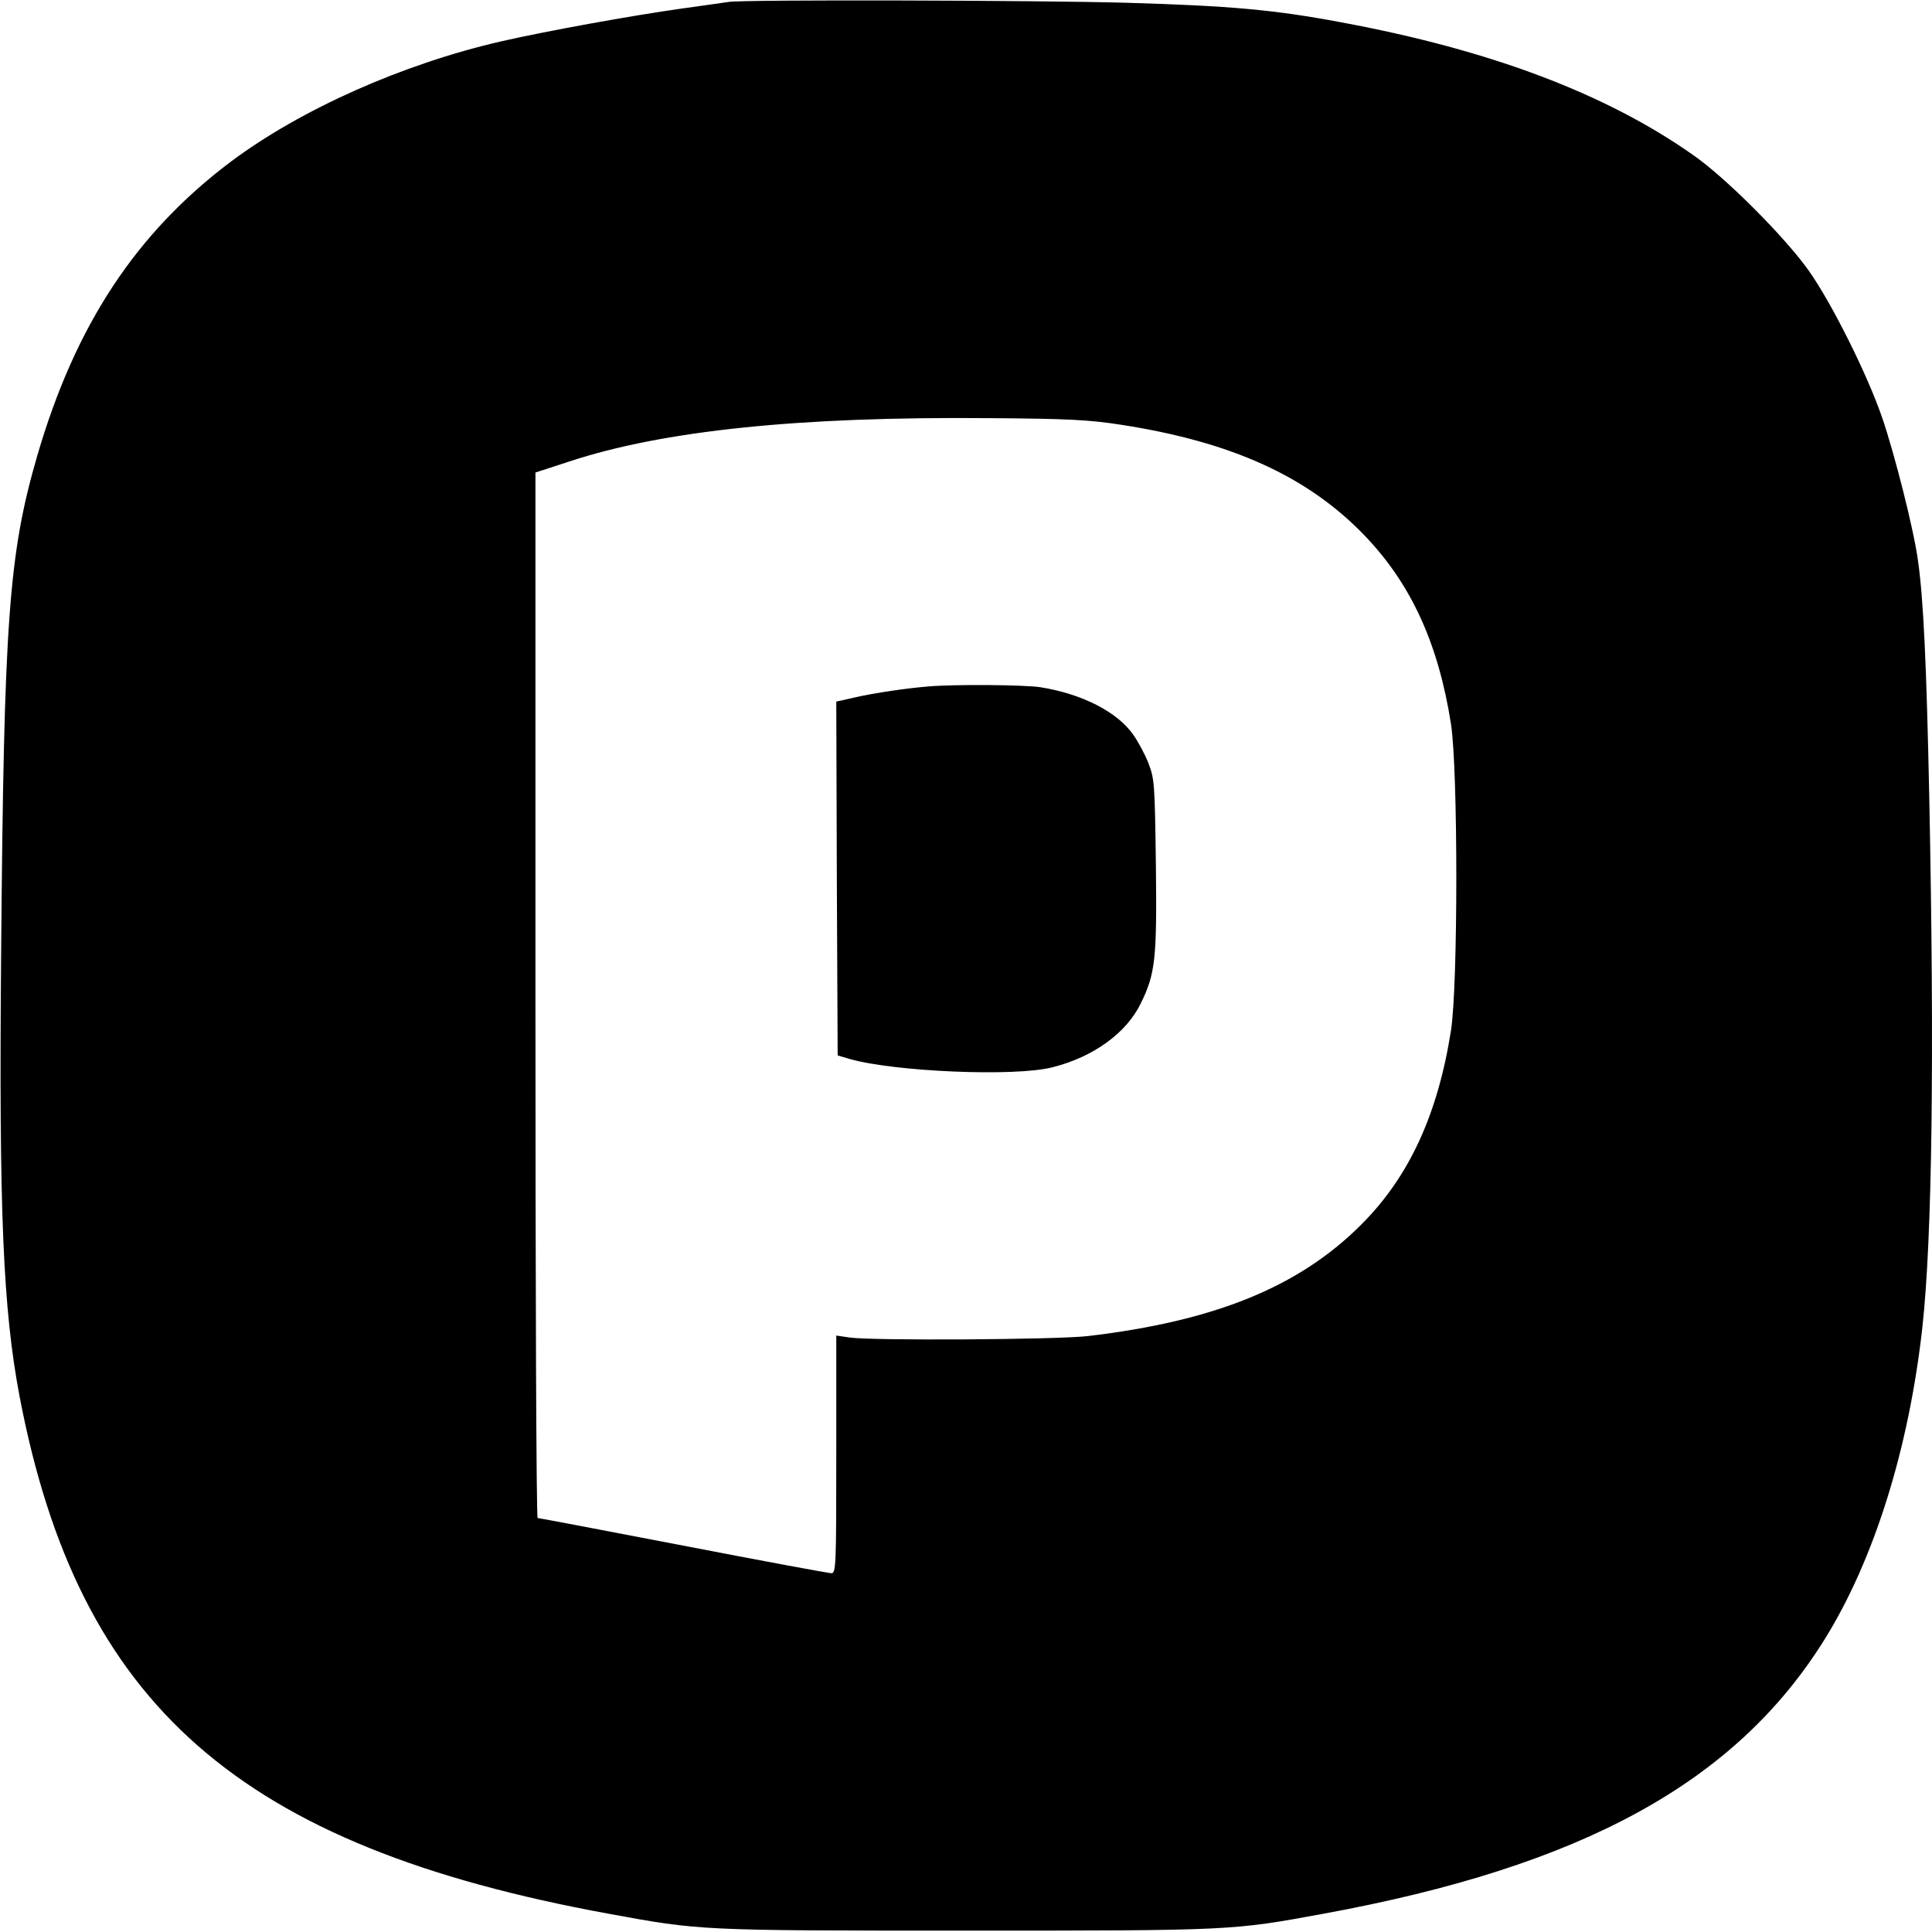
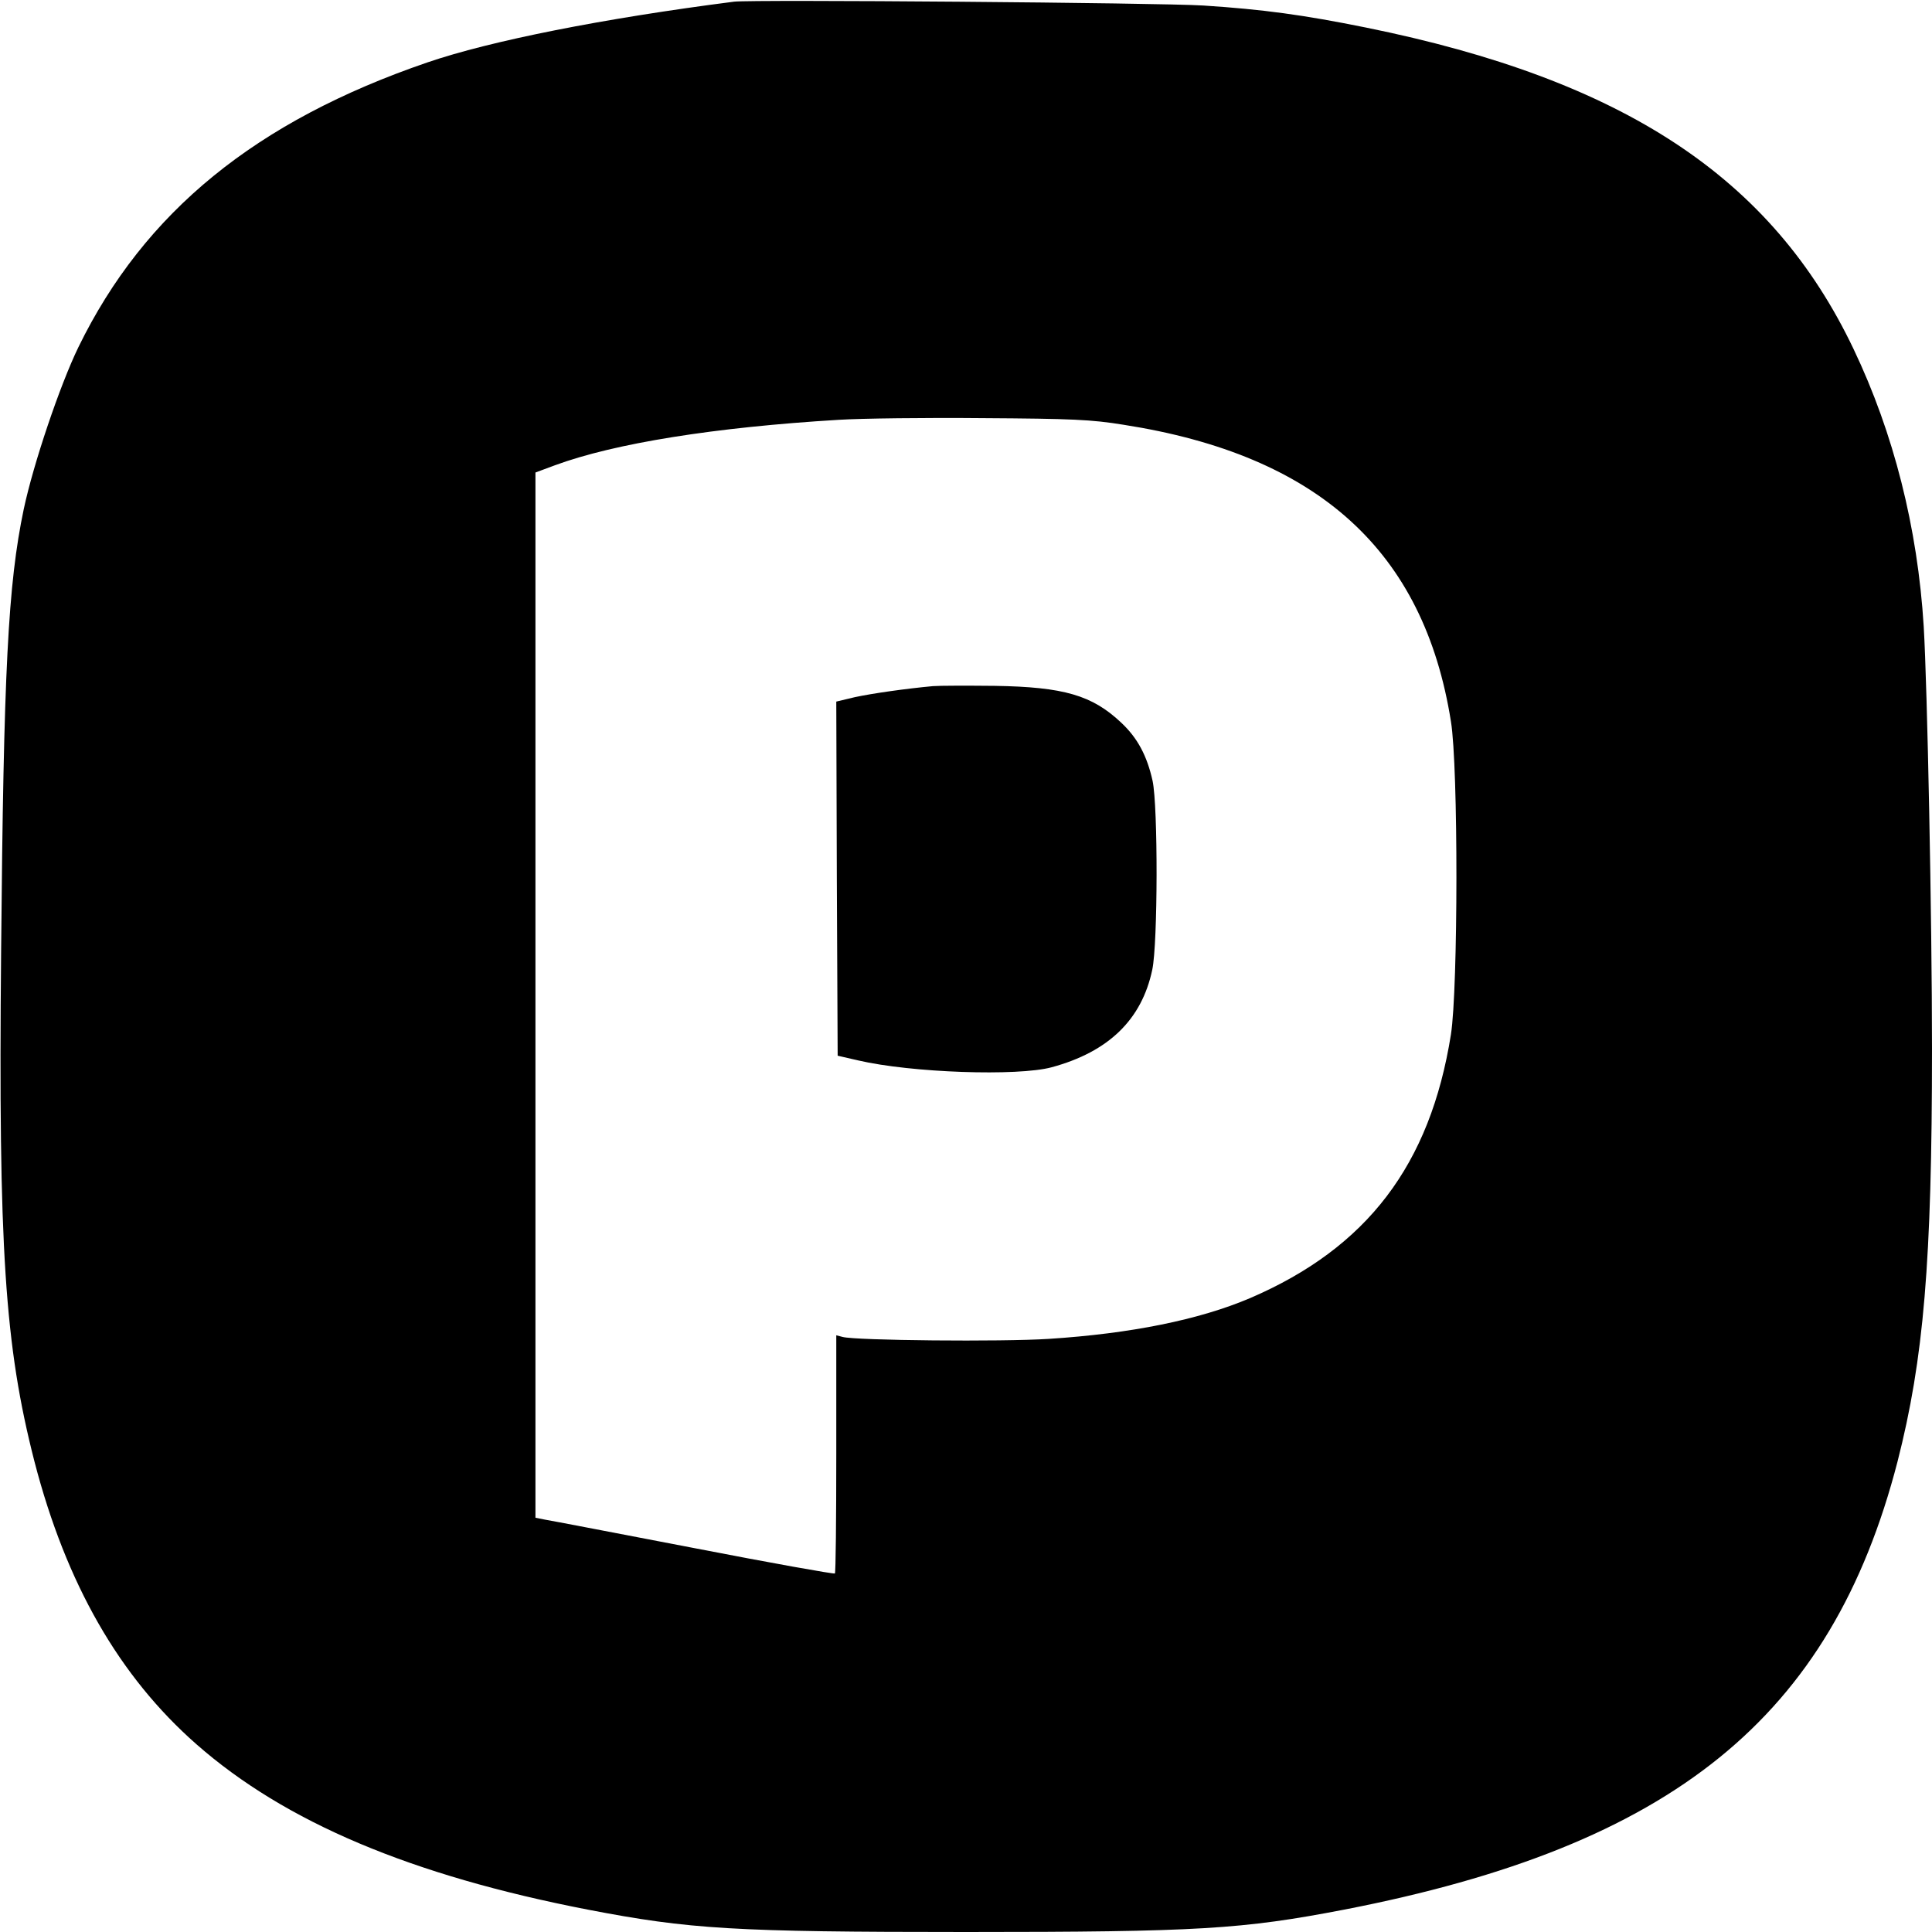
<svg xmlns="http://www.w3.org/2000/svg" version="1.0" width="700pt" height="700pt" viewBox="0 0 700 700" preserveAspectRatio="xMidYMid meet">
  <g transform="translate(0,700) scale(0.1,-0.1)" fill="#000000" stroke="none">
-     <path d="M2640 6993 c-14 -2 -90 -13 -170 -24 -185 -26 -488 -81 -655 -119 -356 -82 -725 -246 -979 -436 -344 -259 -563 -592 -701 -1065 -104 -359 -121 -596 -131 -1814 -8 -929 7 -1277 67 -1595 214 -1119 795 -1629 2135 -1874 331 -61 331 -61 1294 -61 963 0 963 0 1294 61 940 172 1495 476 1818 996 178 287 304 688 353 1128 36 325 44 984 25 1925 -10 482 -21 716 -41 855 -15 111 -84 384 -130 518 -54 157 -183 415 -266 532 -85 120 -300 336 -418 418 -315 222 -735 381 -1275 481 -244 46 -405 60 -779 71 -320 9 -1388 12 -1441 3z m1422 -1532 c401 -62 675 -187 880 -399 170 -176 269 -392 315 -684 26 -165 26 -950 0 -1113 -48 -304 -152 -529 -324 -701 -226 -227 -532 -351 -993 -405 -115 -13 -782 -17 -862 -5 l-48 7 0 -430 c0 -408 -1 -431 -18 -431 -10 0 -252 45 -537 100 -286 55 -523 100 -527 100 -5 0 -8 852 -8 1894 l0 1894 123 40 c339 112 833 163 1517 157 292 -2 366 -6 482 -24z" />
-     <path d="M3365 4513 c-76 -6 -200 -24 -268 -40 l-67 -15 2 -641 3 -641 44 -13 c161 -46 599 -65 734 -30 148 37 268 124 320 231 53 108 59 160 55 501 -4 298 -5 312 -27 370 -13 33 -38 79 -55 103 -58 83 -186 148 -336 172 -59 9 -309 11 -405 3z" />
+     <path d="M2660 6994 c-476 -61 -883 -142 -1111 -220 -622 -213 -1026 -542 -1265 -1032 -67 -138 -163 -422 -198 -587 -57 -272 -73 -583 -82 -1605 -10 -1073 13 -1425 121 -1846 115 -443 307 -778 587 -1024 321 -282 778 -475 1418 -599 369 -71 528 -81 1370 -81 842 0 1001 10 1370 81 1191 231 1765 696 2005 1623 95 372 125 723 125 1496 0 473 -17 1313 -30 1530 -22 358 -109 701 -254 1005 -296 622 -834 976 -1766 1165 -227 46 -374 66 -590 80 -156 10 -1634 22 -1700 14z m1411 -1533 c705 -110 1088 -457 1186 -1075 27 -165 26 -968 0 -1134 -75 -473 -304 -773 -727 -955 -185 -79 -434 -129 -730 -148 -170 -11 -699 -6 -747 7 l-23 6 0 -429 c0 -236 -2 -432 -5 -434 -2 -3 -232 38 -510 92 -277 53 -520 100 -540 103 l-35 7 0 1893 0 1894 70 26 c217 80 580 138 1030 165 80 5 314 8 520 6 324 -2 394 -5 511 -24z" />
+     <path d="M3380 4514 c-97 -9 -218 -26 -283 -40 l-67 -16 2 -641 3 -642 74 -17 c193 -45 578 -58 701 -25 207 56 327 173 365 354 20 95 21 590 1 684 -20 90 -54 155 -114 211 -105 99 -208 129 -457 133 -99 1 -200 1 -225 -1z" />
  </g>
</svg>
